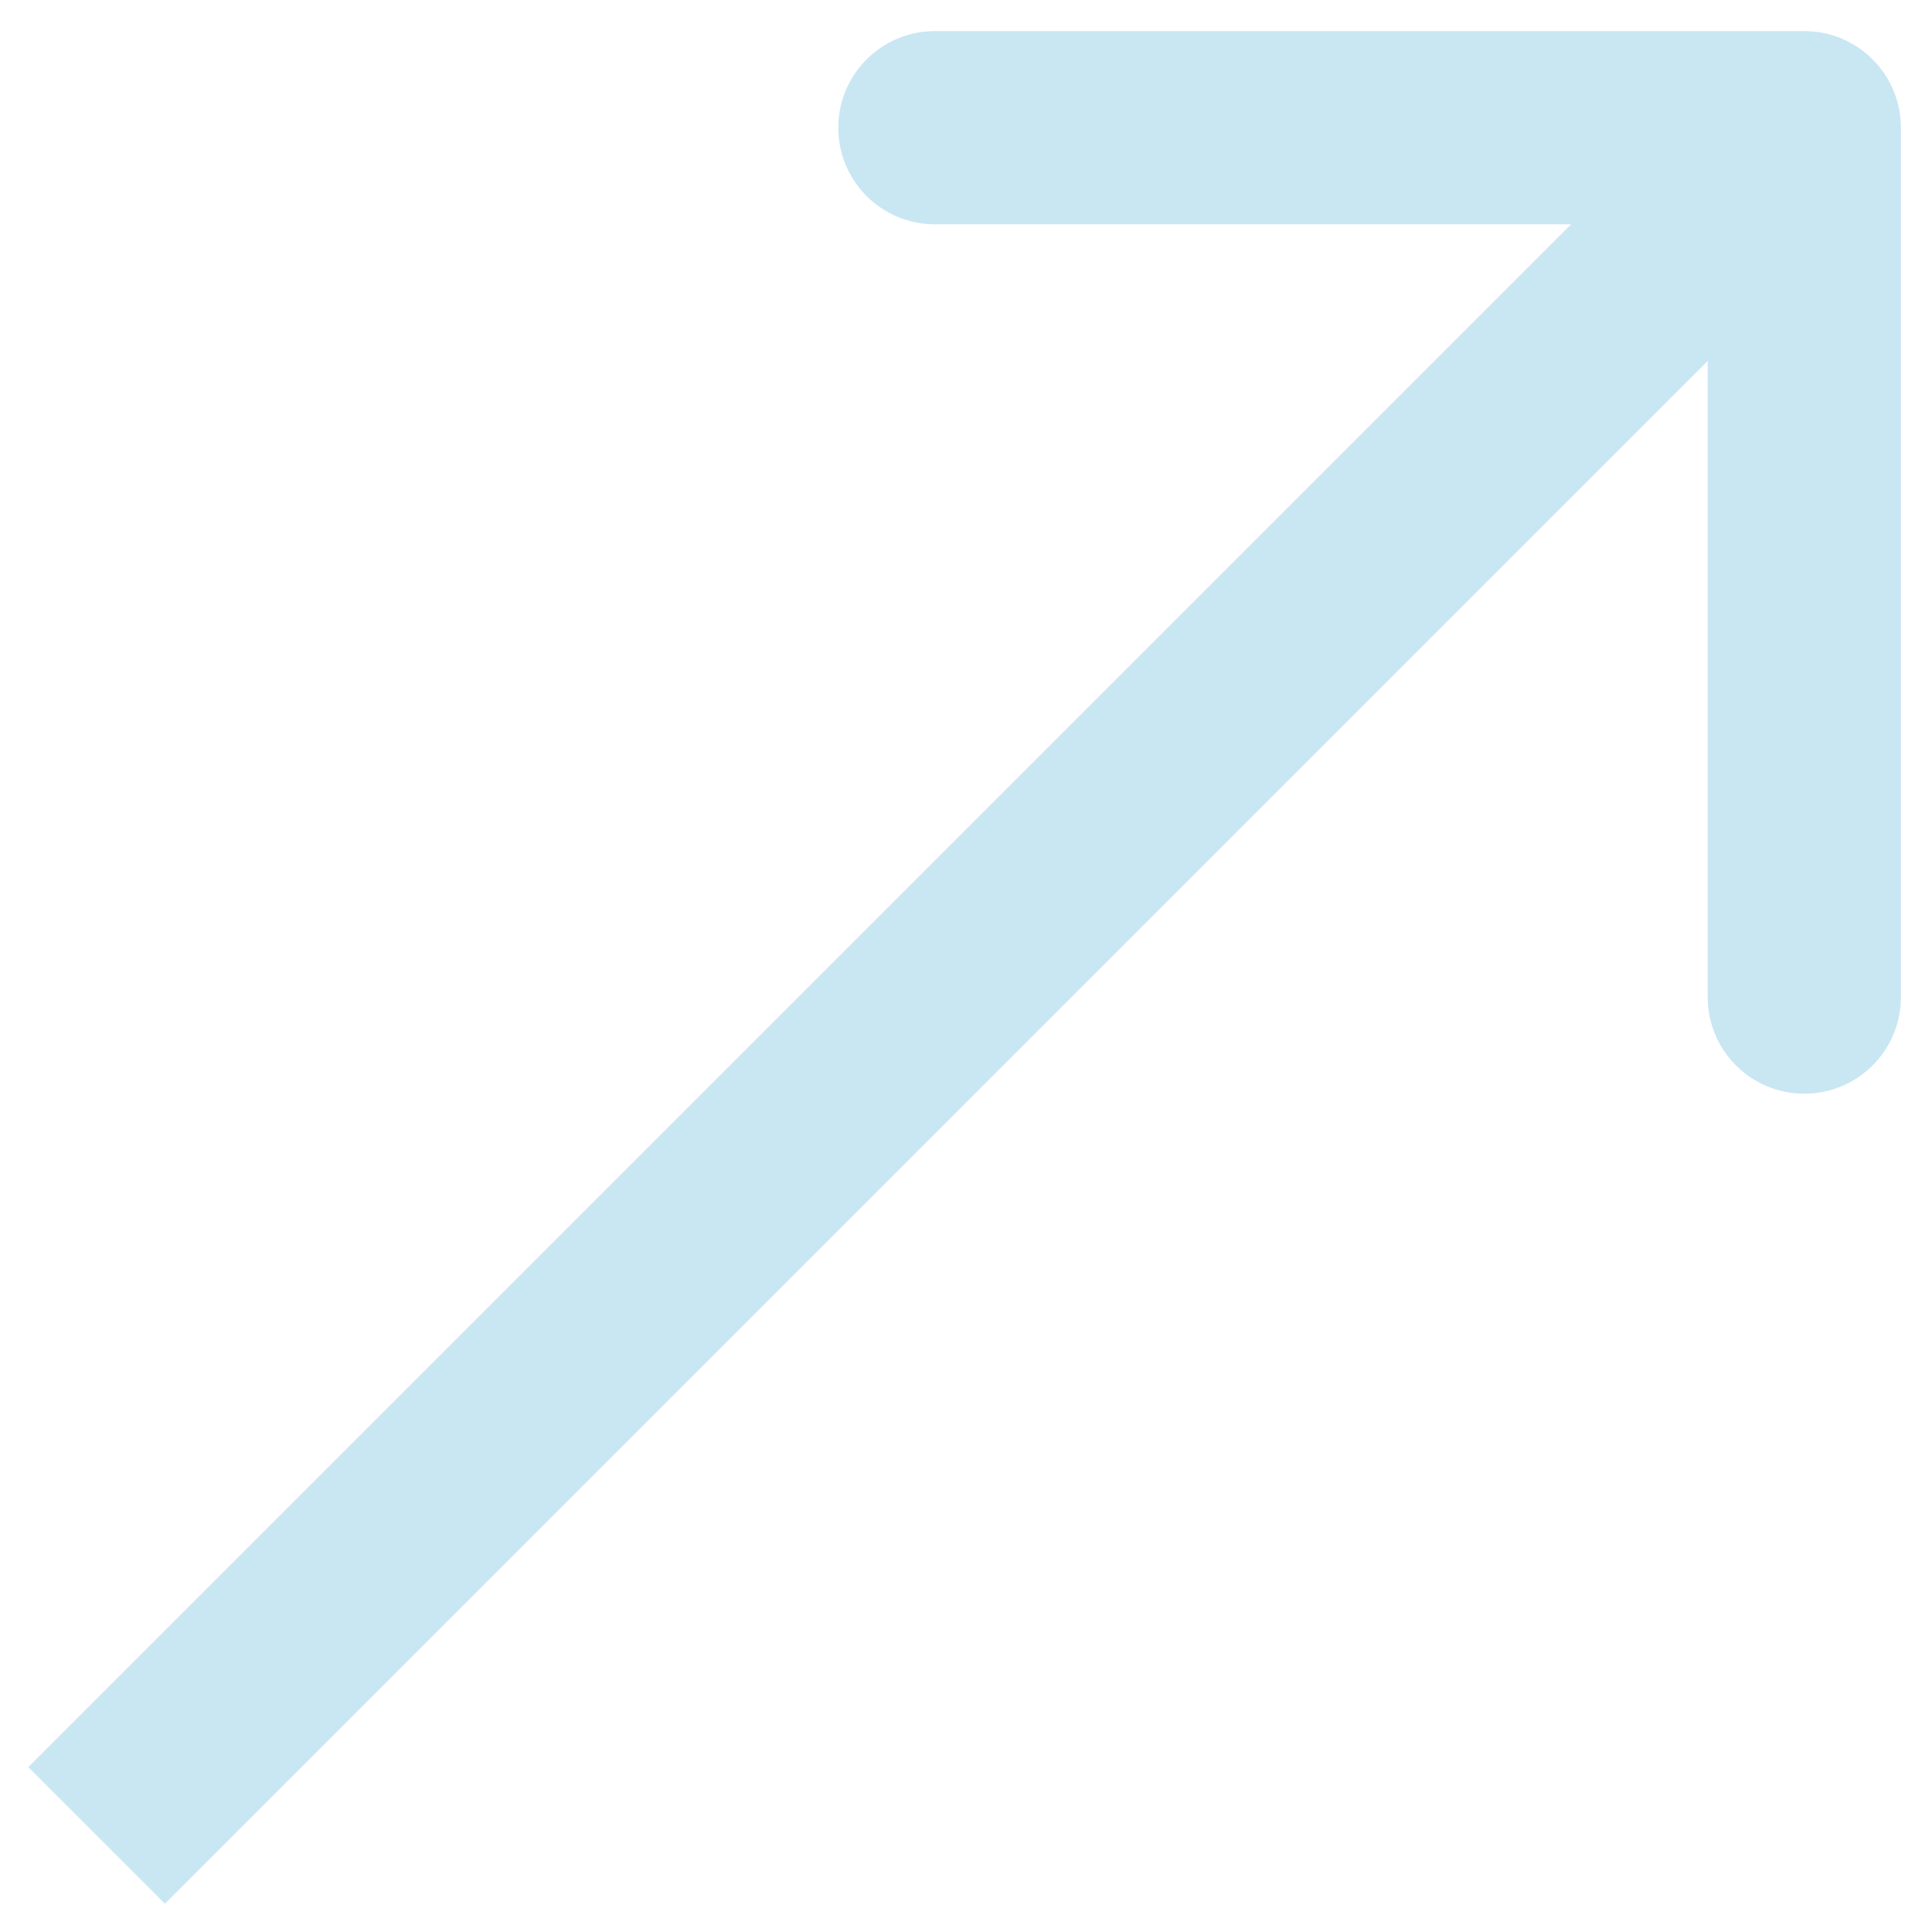
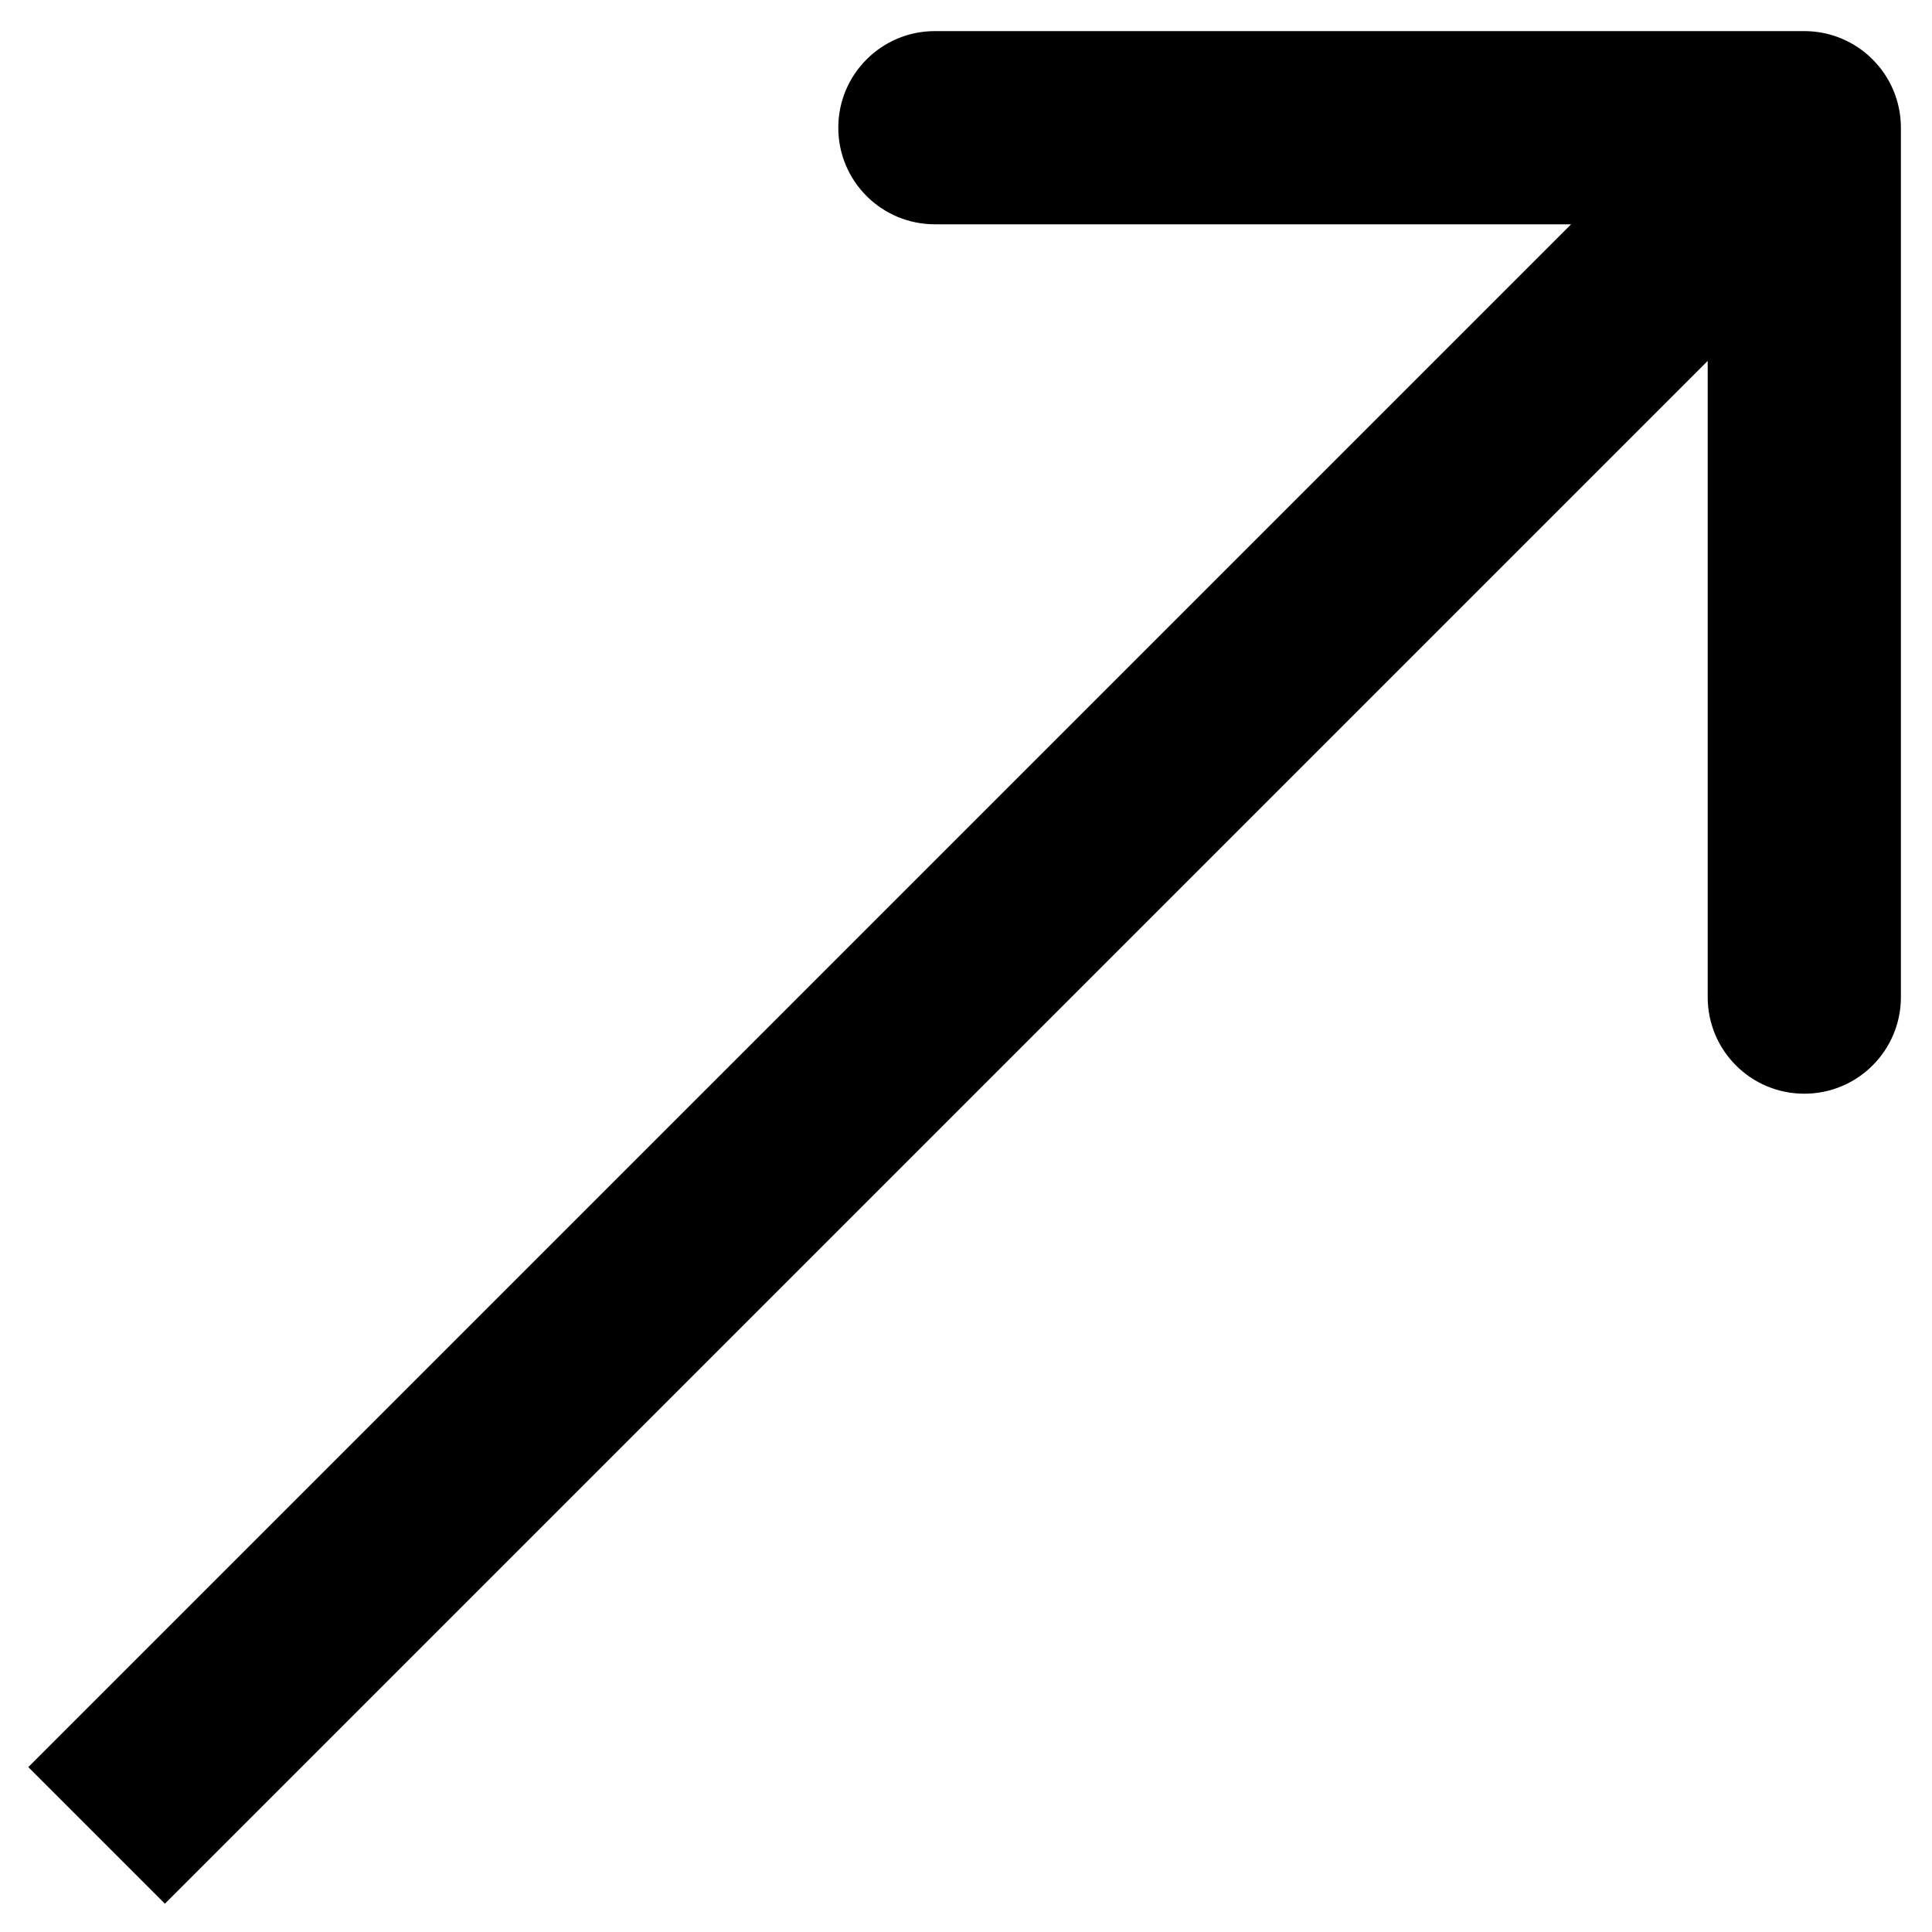
<svg xmlns="http://www.w3.org/2000/svg" width="20" height="20" viewBox="0 0 20 20" fill="none">
-   <path d="M19.678 1.322C19.678 0.77 19.23 0.322 18.678 0.322H9.678C9.125 0.322 8.678 0.77 8.678 1.322C8.678 1.875 9.125 2.322 9.678 2.322H17.678V10.322C17.678 10.875 18.125 11.322 18.678 11.322C19.23 11.322 19.678 10.875 19.678 10.322V1.322ZM1.707 19.707L19.385 2.029L17.971 0.615L0.293 18.293L1.707 19.707Z" fill="#c9e6f3" />
+   <path d="M19.678 1.322C19.678 0.77 19.23 0.322 18.678 0.322H9.678C9.125 0.322 8.678 0.77 8.678 1.322C8.678 1.875 9.125 2.322 9.678 2.322H17.678V10.322C17.678 10.875 18.125 11.322 18.678 11.322C19.23 11.322 19.678 10.875 19.678 10.322V1.322ZM1.707 19.707L19.385 2.029L17.971 0.615L0.293 18.293L1.707 19.707Z" fill="currentColor" />
</svg>
